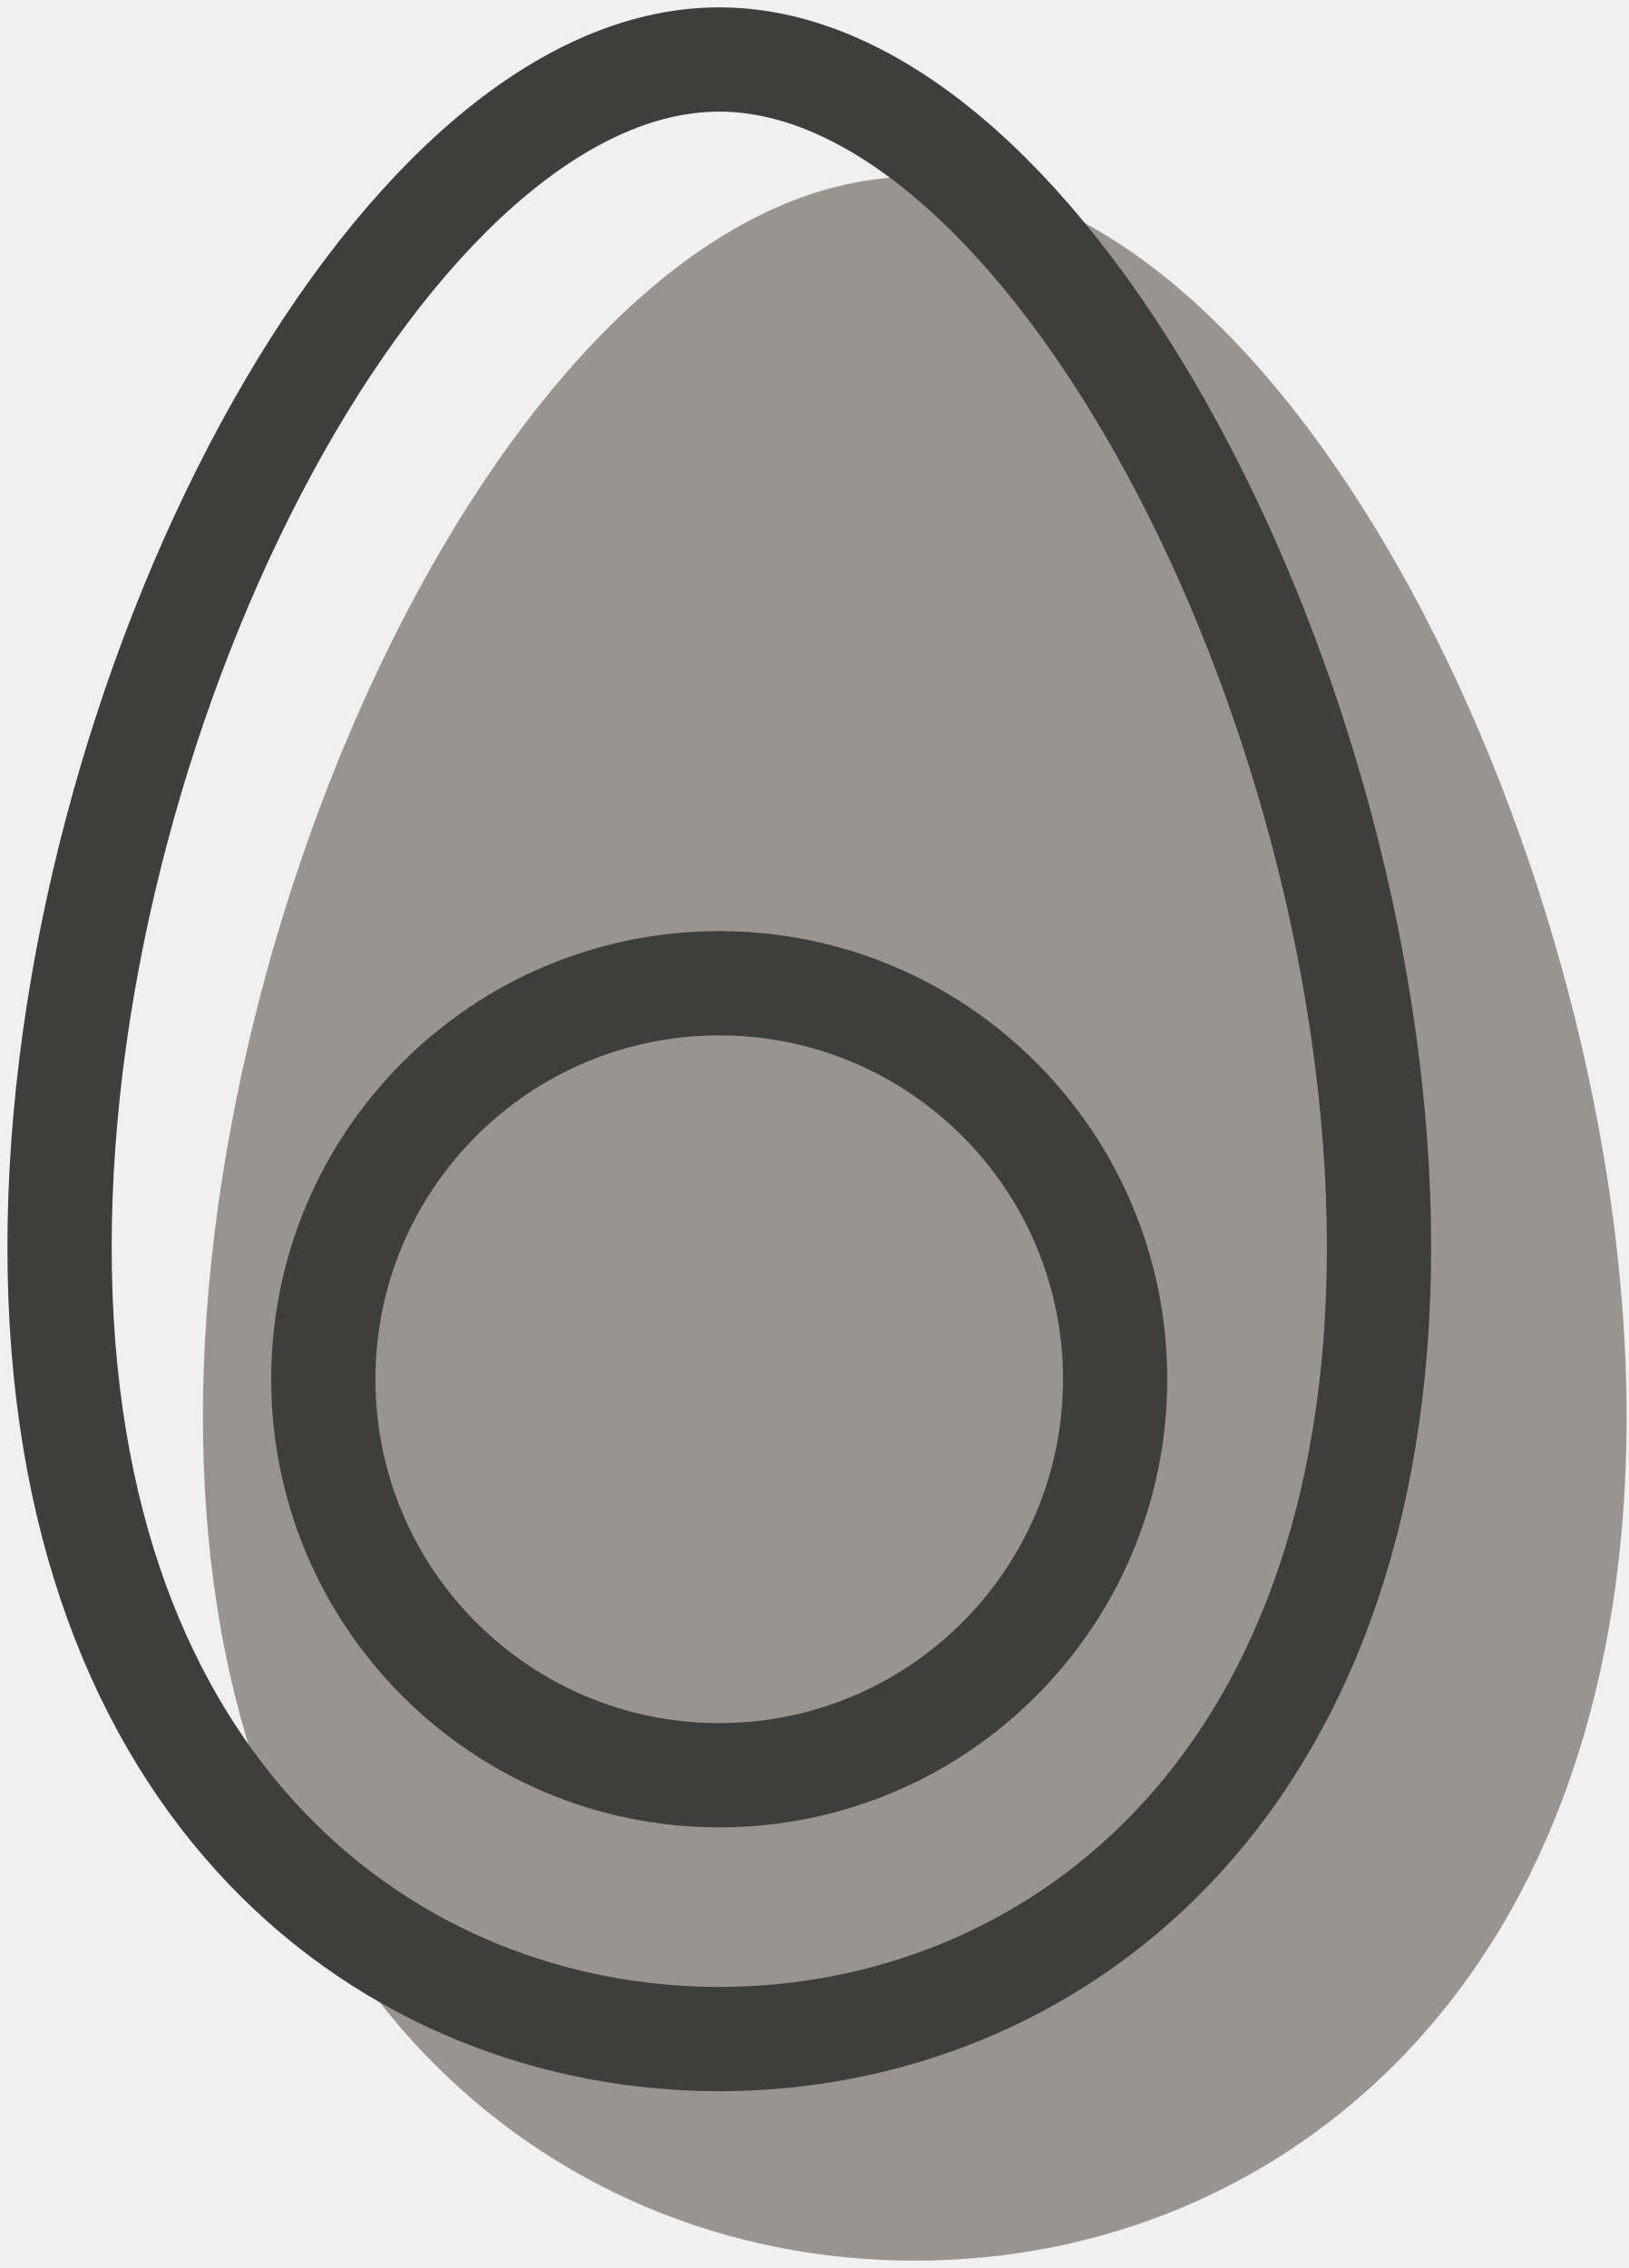
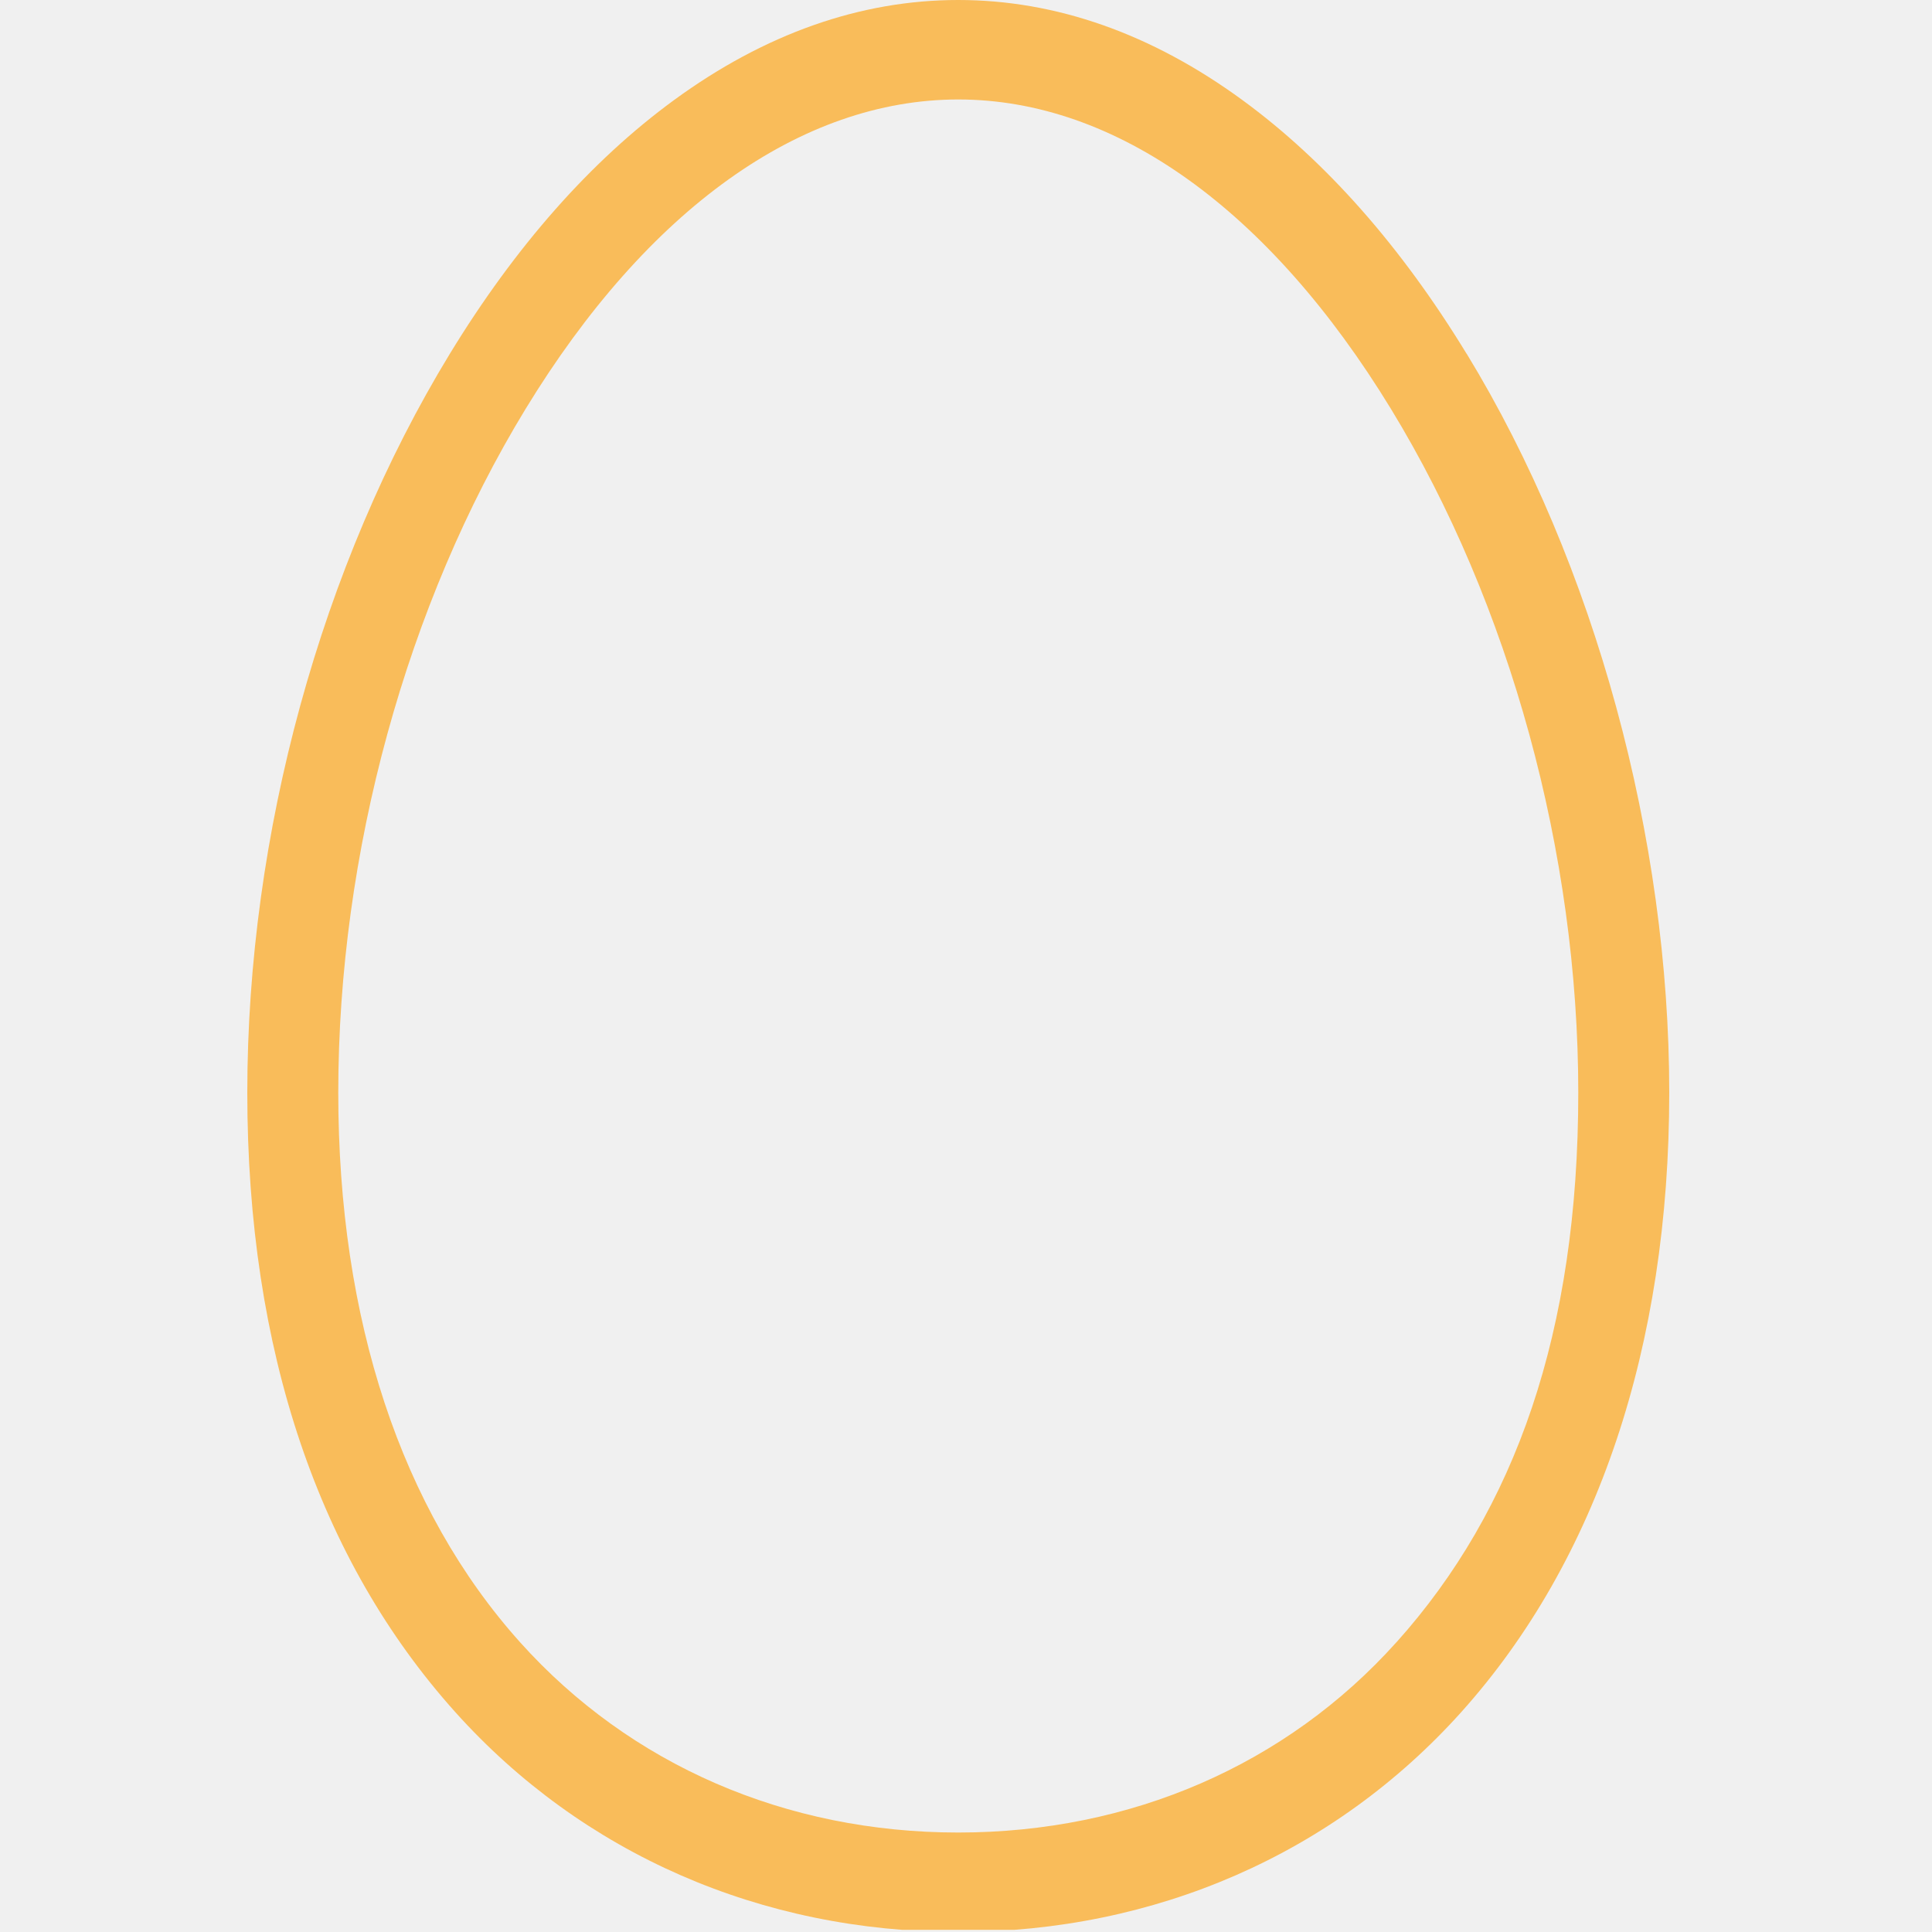
- <svg xmlns="http://www.w3.org/2000/svg" class="niw_svg_allergen" width="125" height="174" viewBox="0 0 125 174" fill="none">
-   <path d="M124.82 108.685C124.82 129.035 118.95 145.935 107.83 157.555C98.04 167.795 84.67 173.435 70.19 173.435C55.72 173.435 42.35 167.795 32.55 157.555C21.44 145.935 15.57 129.035 15.57 108.685C15.57 66.755 41.29 13.565 70.19 13.565C99.1 13.565 124.82 66.755 124.82 108.685Z" fill="#9B938E" />
-   <path d="M55.19 136.195C71.968 136.195 85.57 122.593 85.57 105.815C85.57 89.037 71.968 75.435 55.19 75.435C38.412 75.435 24.81 89.037 24.81 105.815C24.81 122.593 38.412 136.195 55.19 136.195Z" stroke="#3E3E3D" stroke-width="8" stroke-miterlimit="10" />
-   <path d="M105.82 95.685C105.82 53.755 80.36 4.565 55.19 4.565C30.02 4.565 4.57 53.755 4.57 95.685C4.57 137.625 30.03 156.435 55.19 156.435C80.35 156.435 105.82 137.625 105.82 95.685Z" stroke="#3E3E3D" stroke-width="8" stroke-miterlimit="10" />
+ <svg xmlns="http://www.w3.org/2000/svg" width="125" height="125" viewBox="0 0 125 125" fill="none">
+   <g clip-path="url(#clip0_403_83)">
+     <path d="M94.889 22.889C90.648 15.936 85.771 10.415 80.392 6.48C74.512 2.179 68.322 0 61.997 0C55.673 0 49.483 2.182 43.602 6.48C38.223 10.415 33.346 15.936 29.105 22.889C20.777 36.546 16 53.968 16 70.691C16 87.413 20.654 100.963 29.454 110.77C37.693 119.946 49.251 125 62 125C74.749 125 86.307 119.946 94.546 110.77C103.346 100.963 108 87.106 108 70.691C108 54.275 103.223 36.546 94.895 22.889H94.889ZM90.344 106.258C83.223 114.193 73.156 118.564 62 118.564C50.844 118.564 40.777 114.193 33.653 106.258C25.955 97.681 21.886 85.382 21.886 70.691C21.886 55.209 26.302 39.089 34.002 26.463C41.877 13.55 51.821 6.436 62 6.436C72.179 6.436 82.12 13.55 89.998 26.463C97.698 39.089 102.114 55.209 102.114 70.691C102.114 86.172 98.045 97.681 90.347 106.258H90.344Z" fill="#F9BC5A" />
+   </g>
+   <defs>
+     <clipPath id="clip0_403_83">
+       <rect width="124.86" height="124.86" fill="white" />
+     </clipPath>
+   </defs>
</svg>
